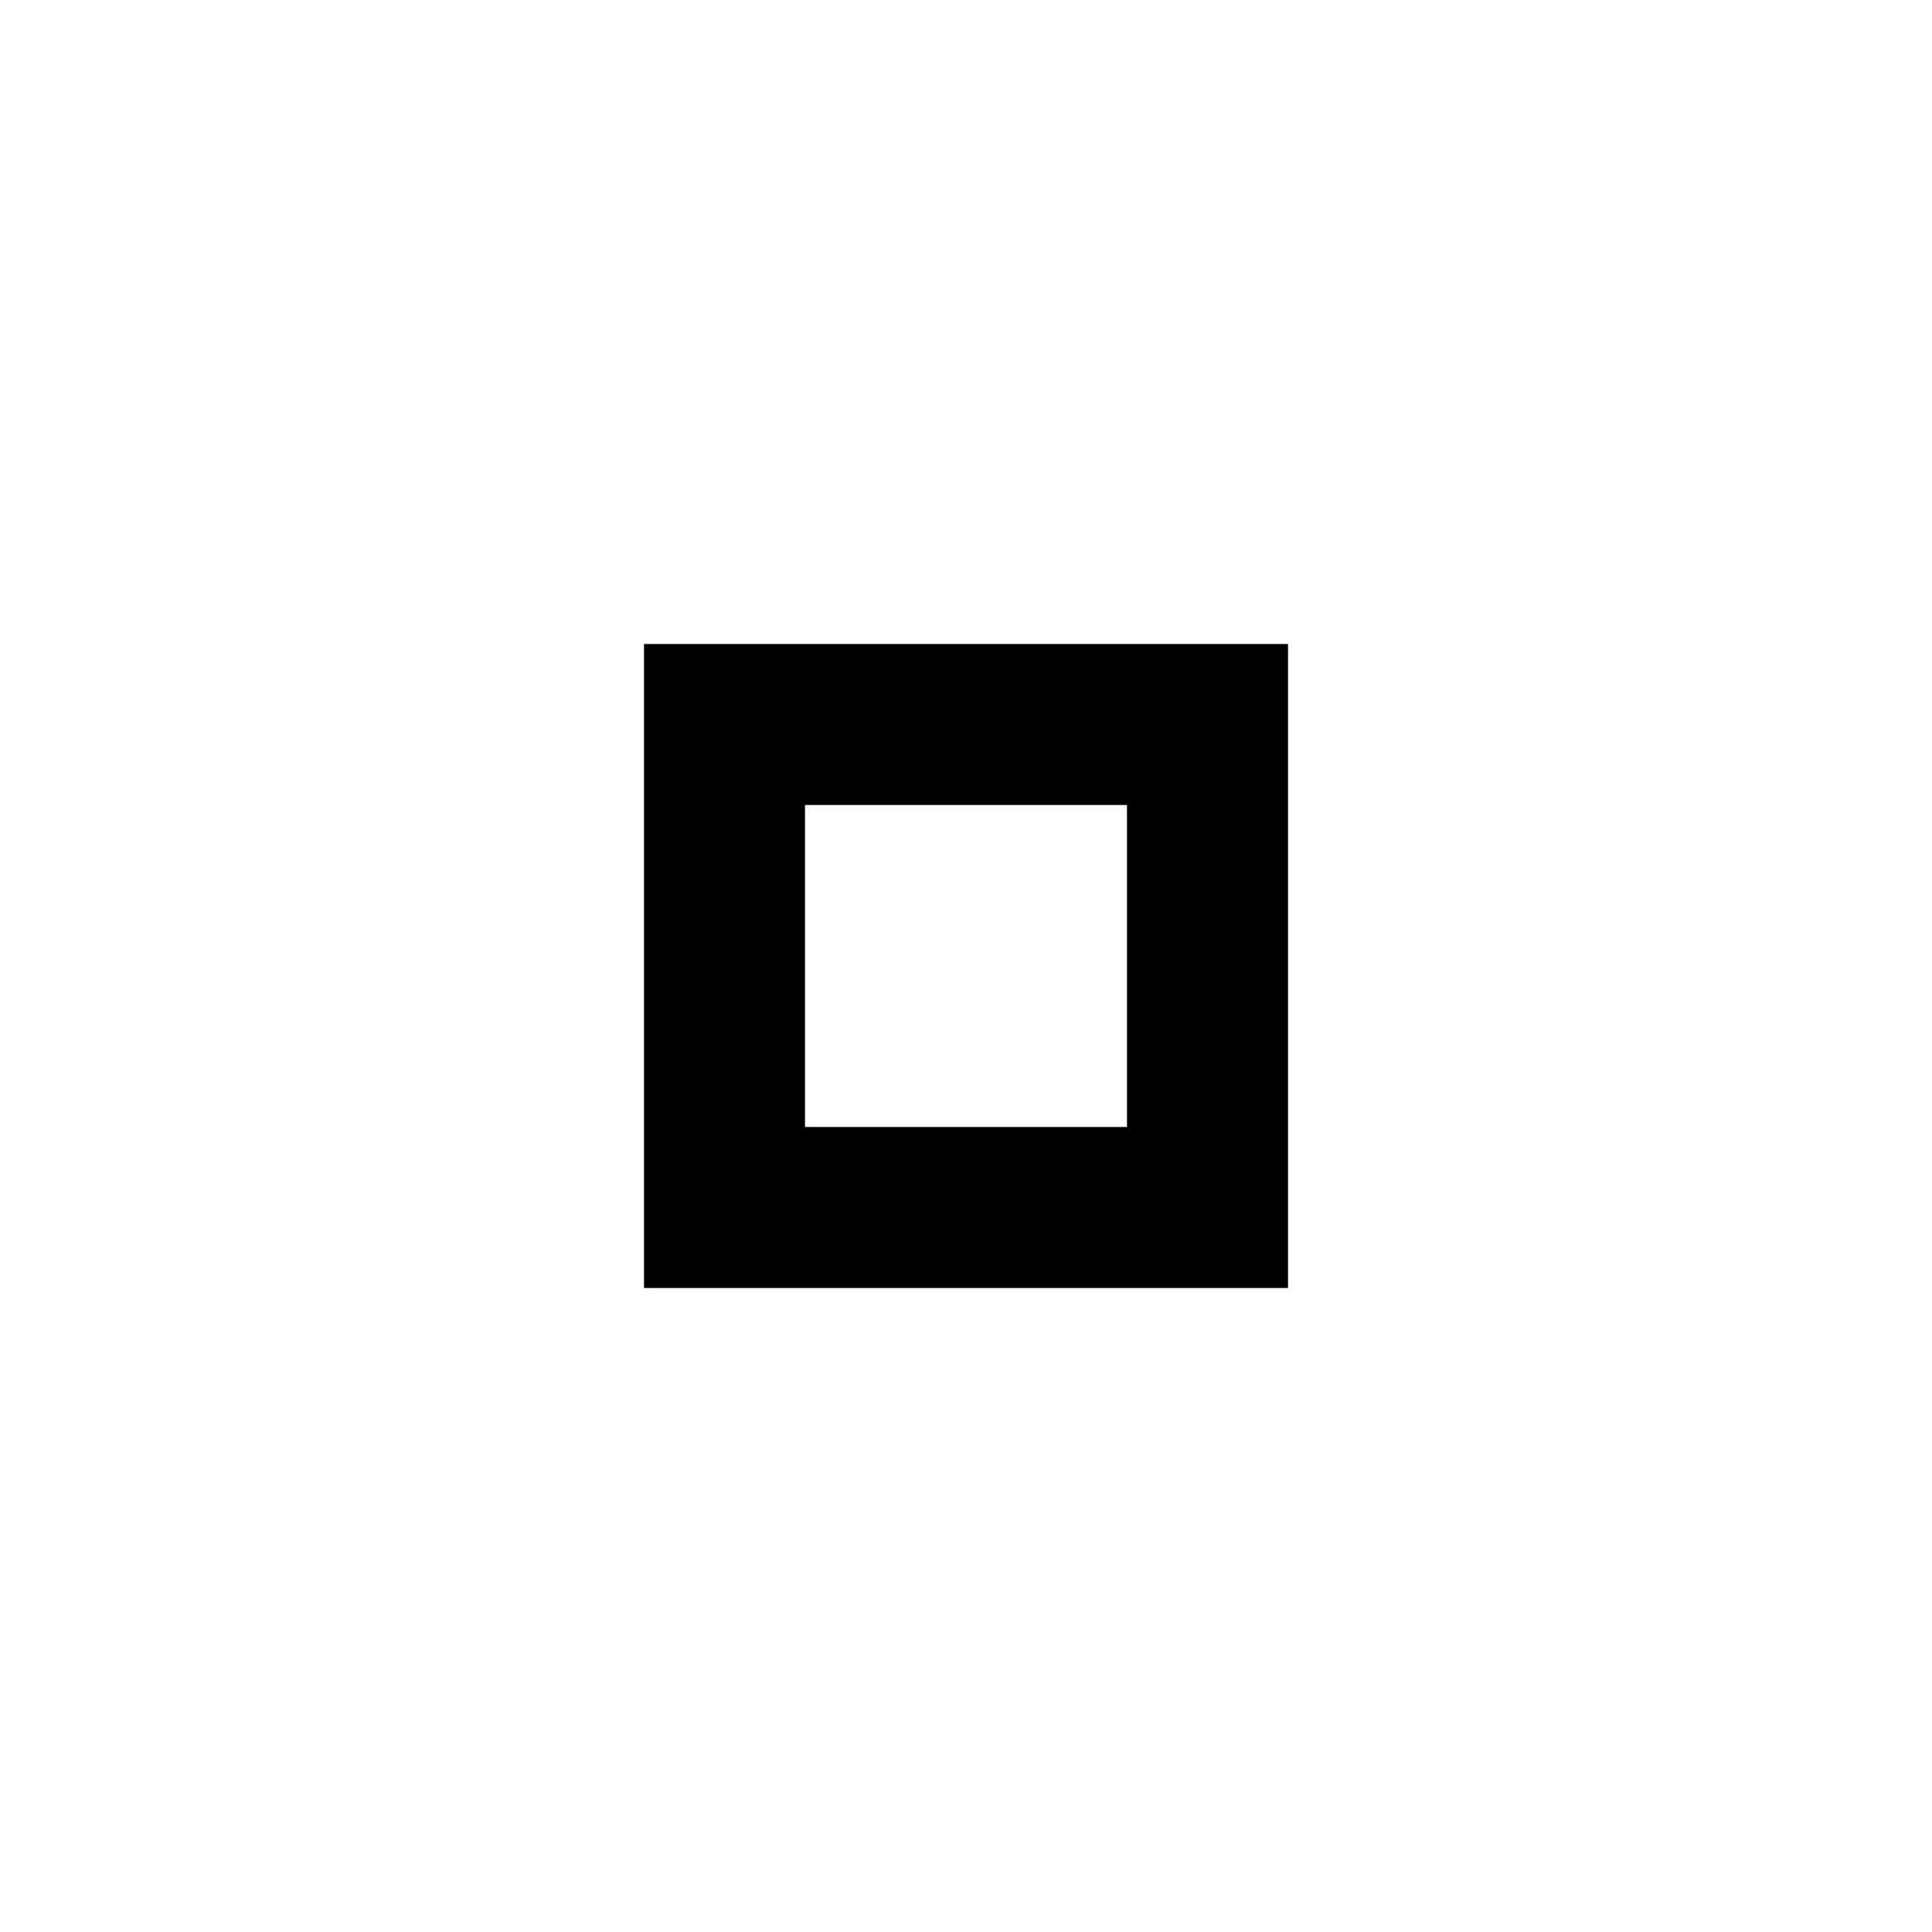
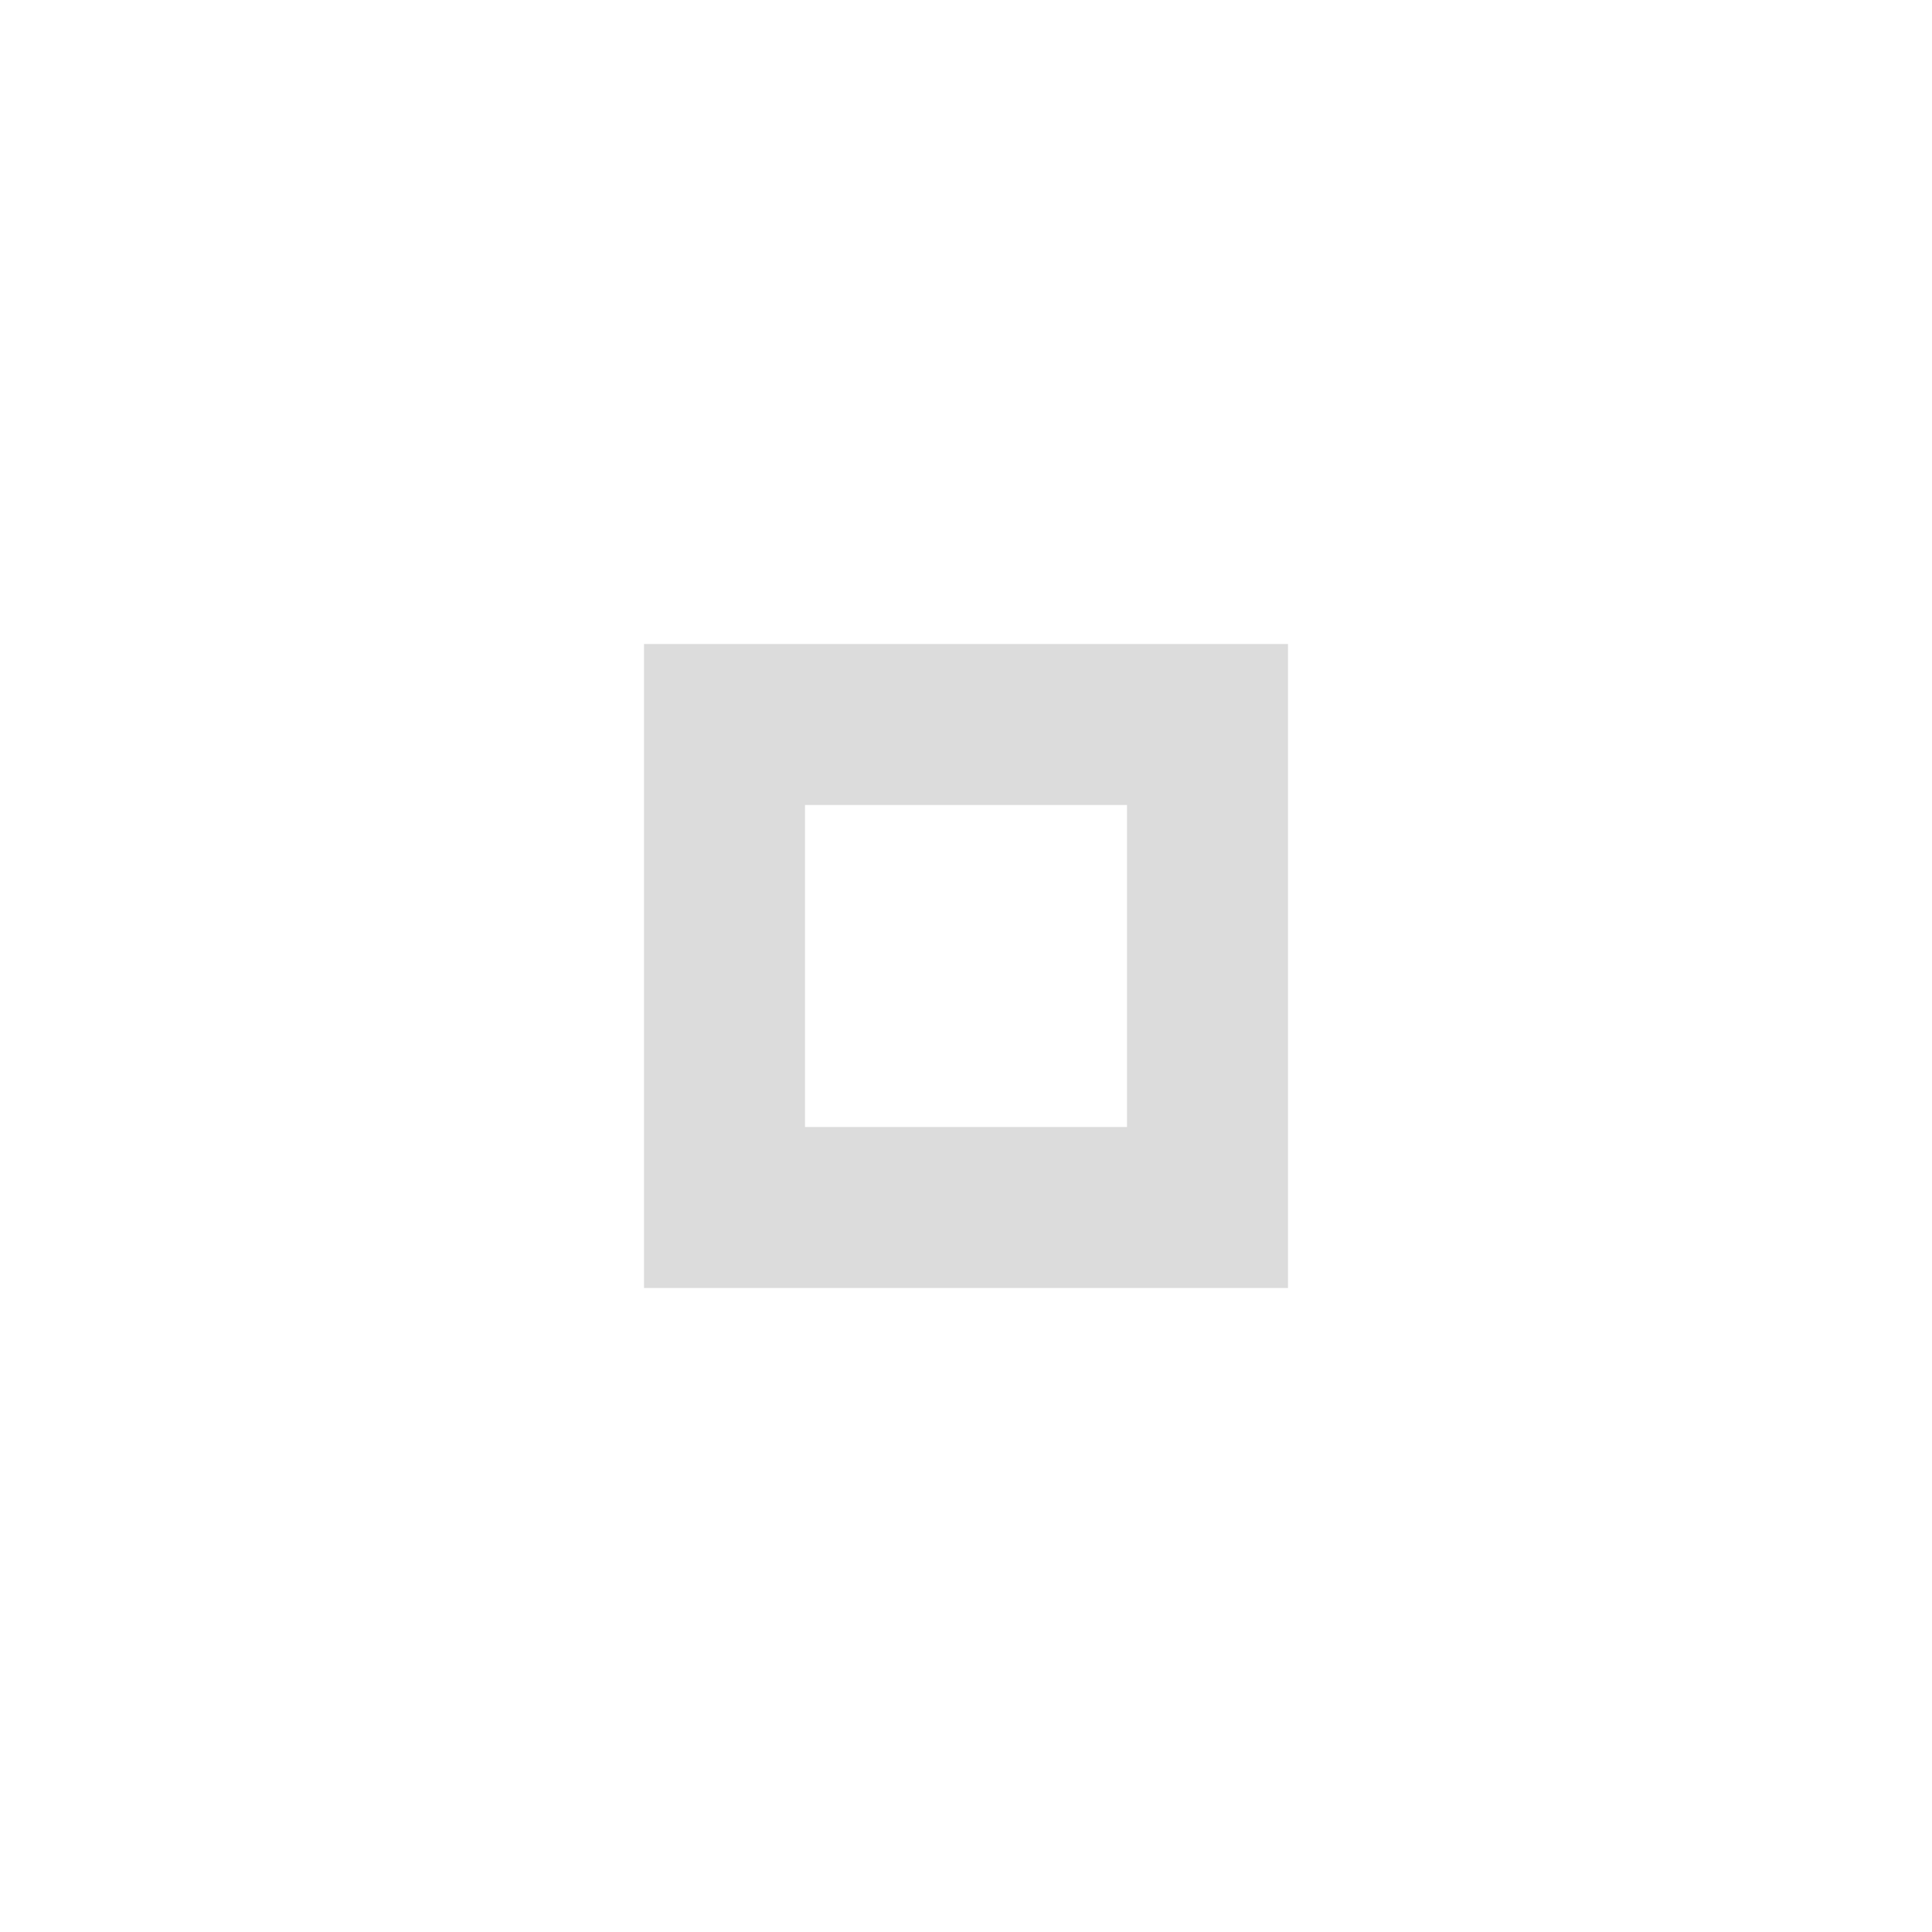
<svg xmlns="http://www.w3.org/2000/svg" version="1.1" x="0px" y="0px" width="24px" height="24px" viewBox="0 0 24 24" xml:space="preserve">
-   <path fill="#000000" d="M14,14h-4v-4h4V14z M16,8H8v8h8V8z" />
+   <path fill="#dcdcdc" d="M14,14h-4v-4h4V14z M16,8H8v8h8V8z" />
</svg>
